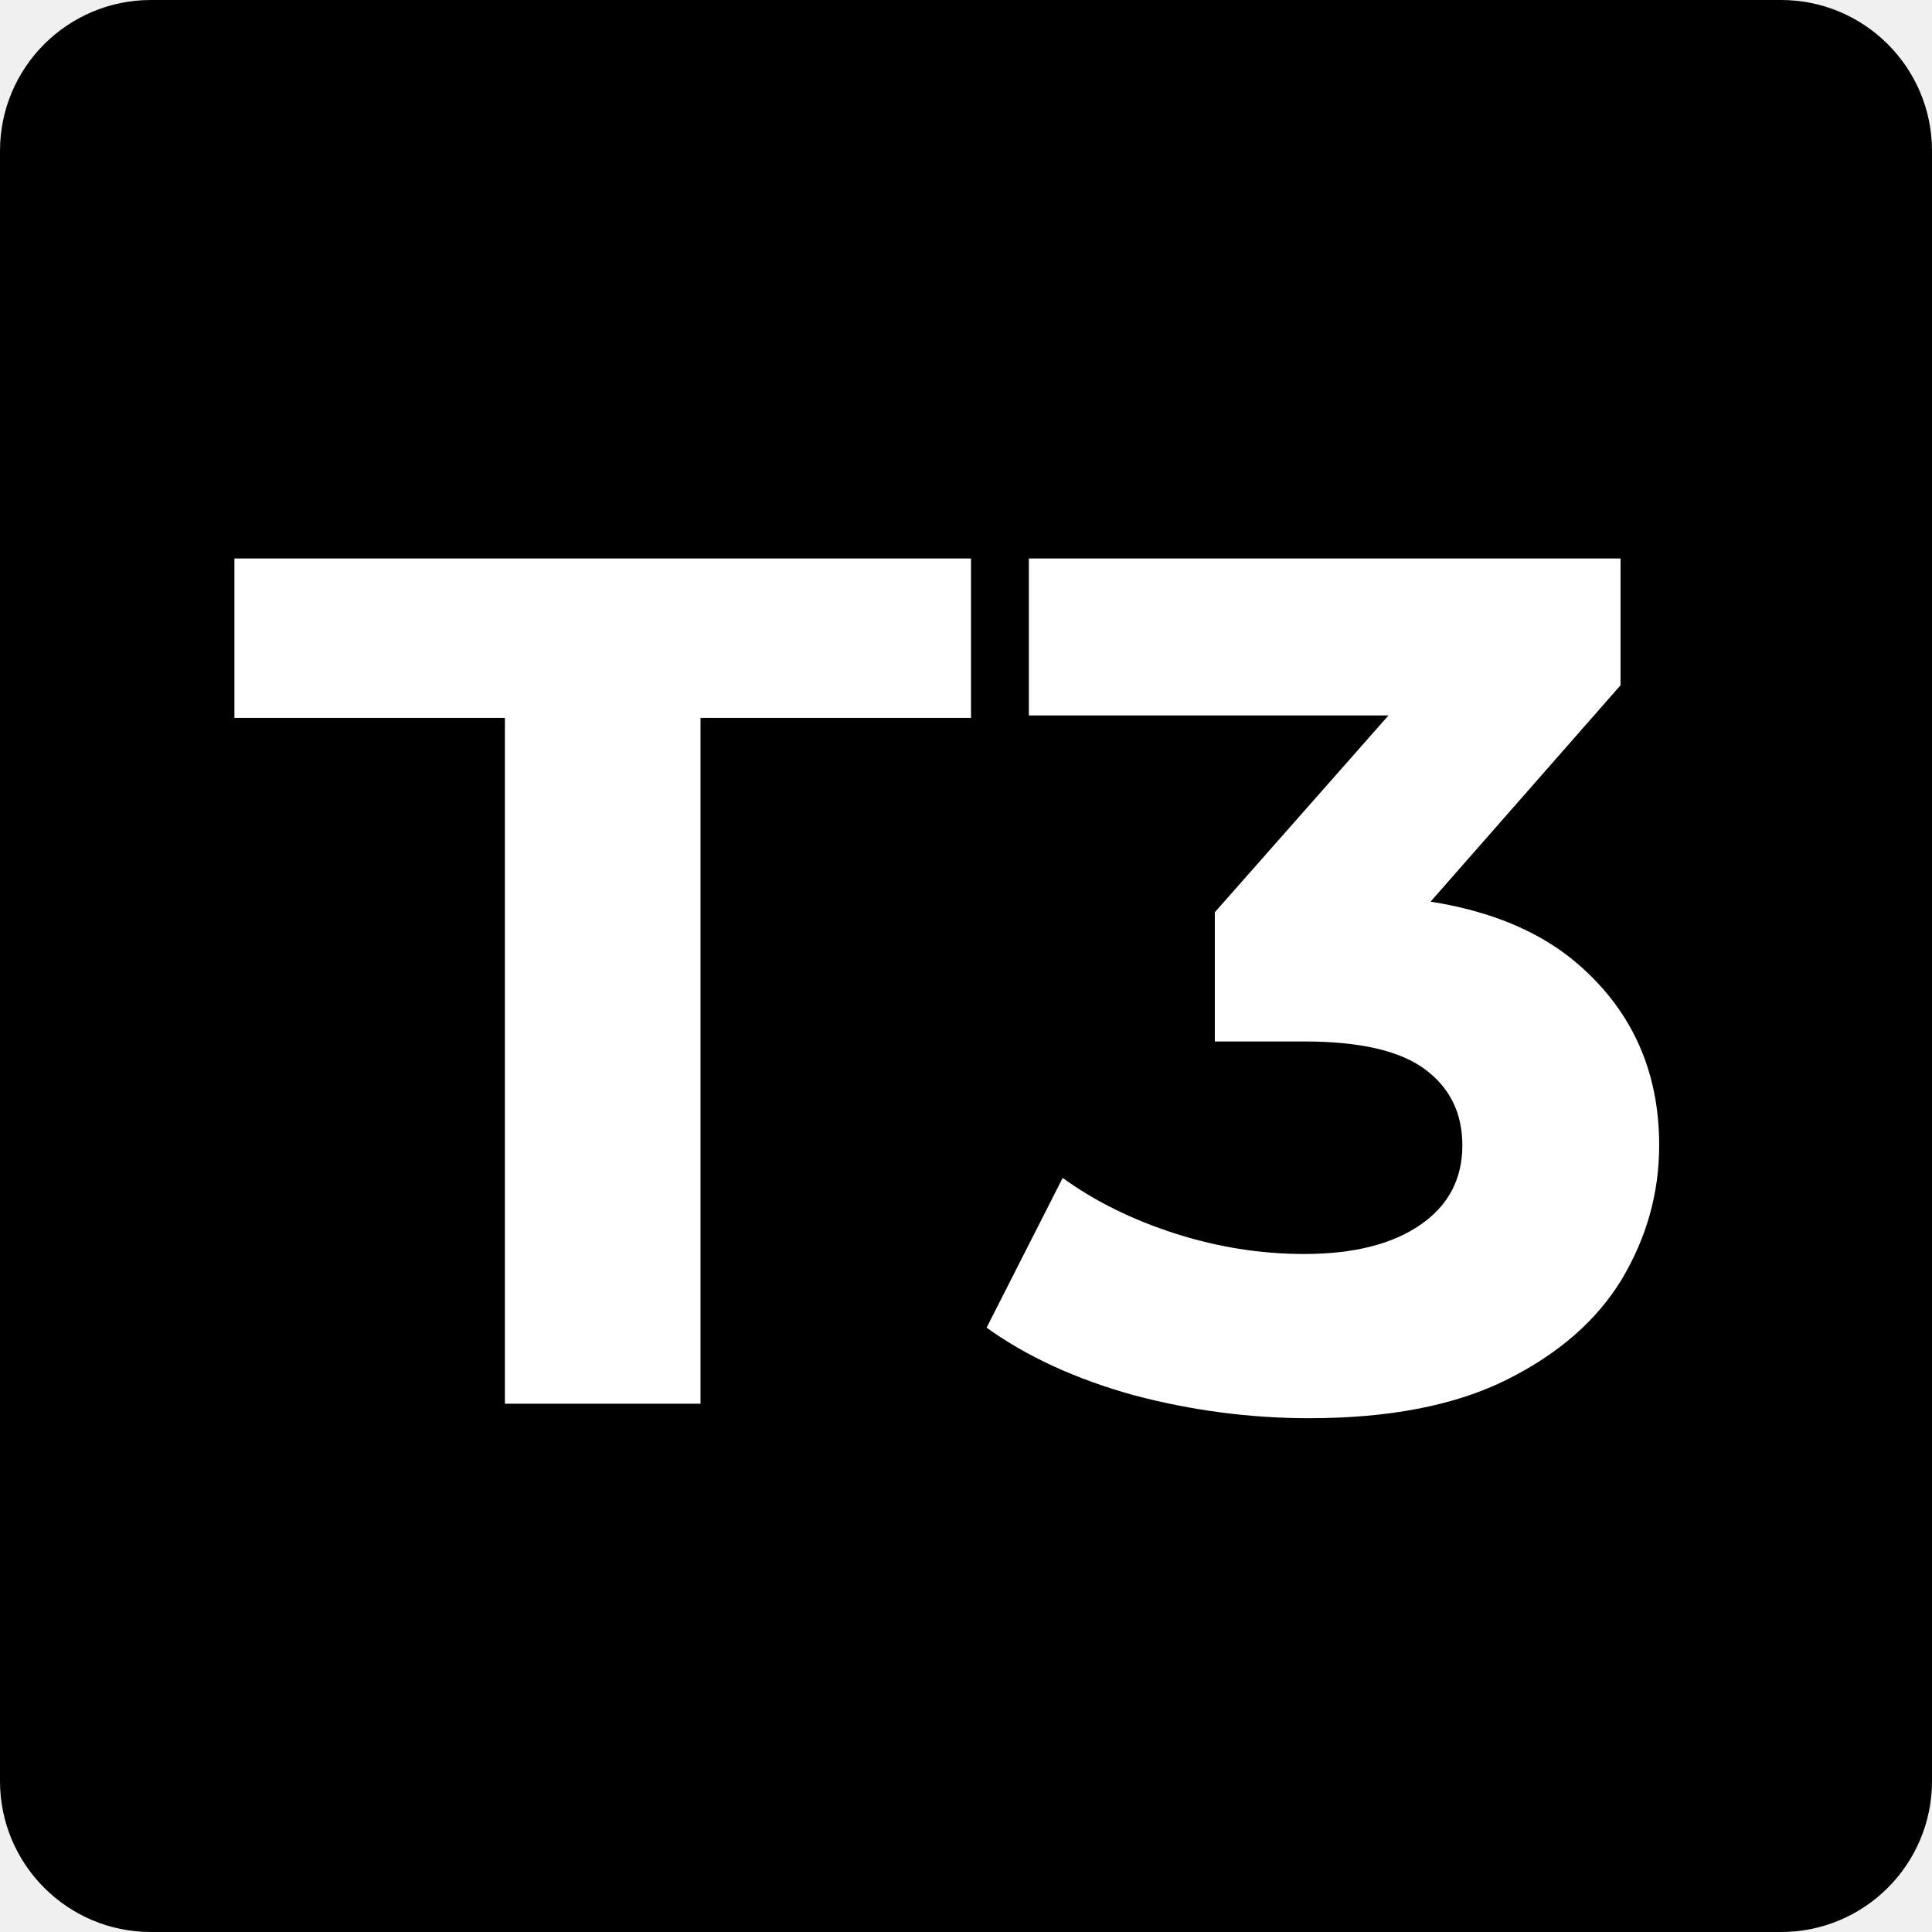
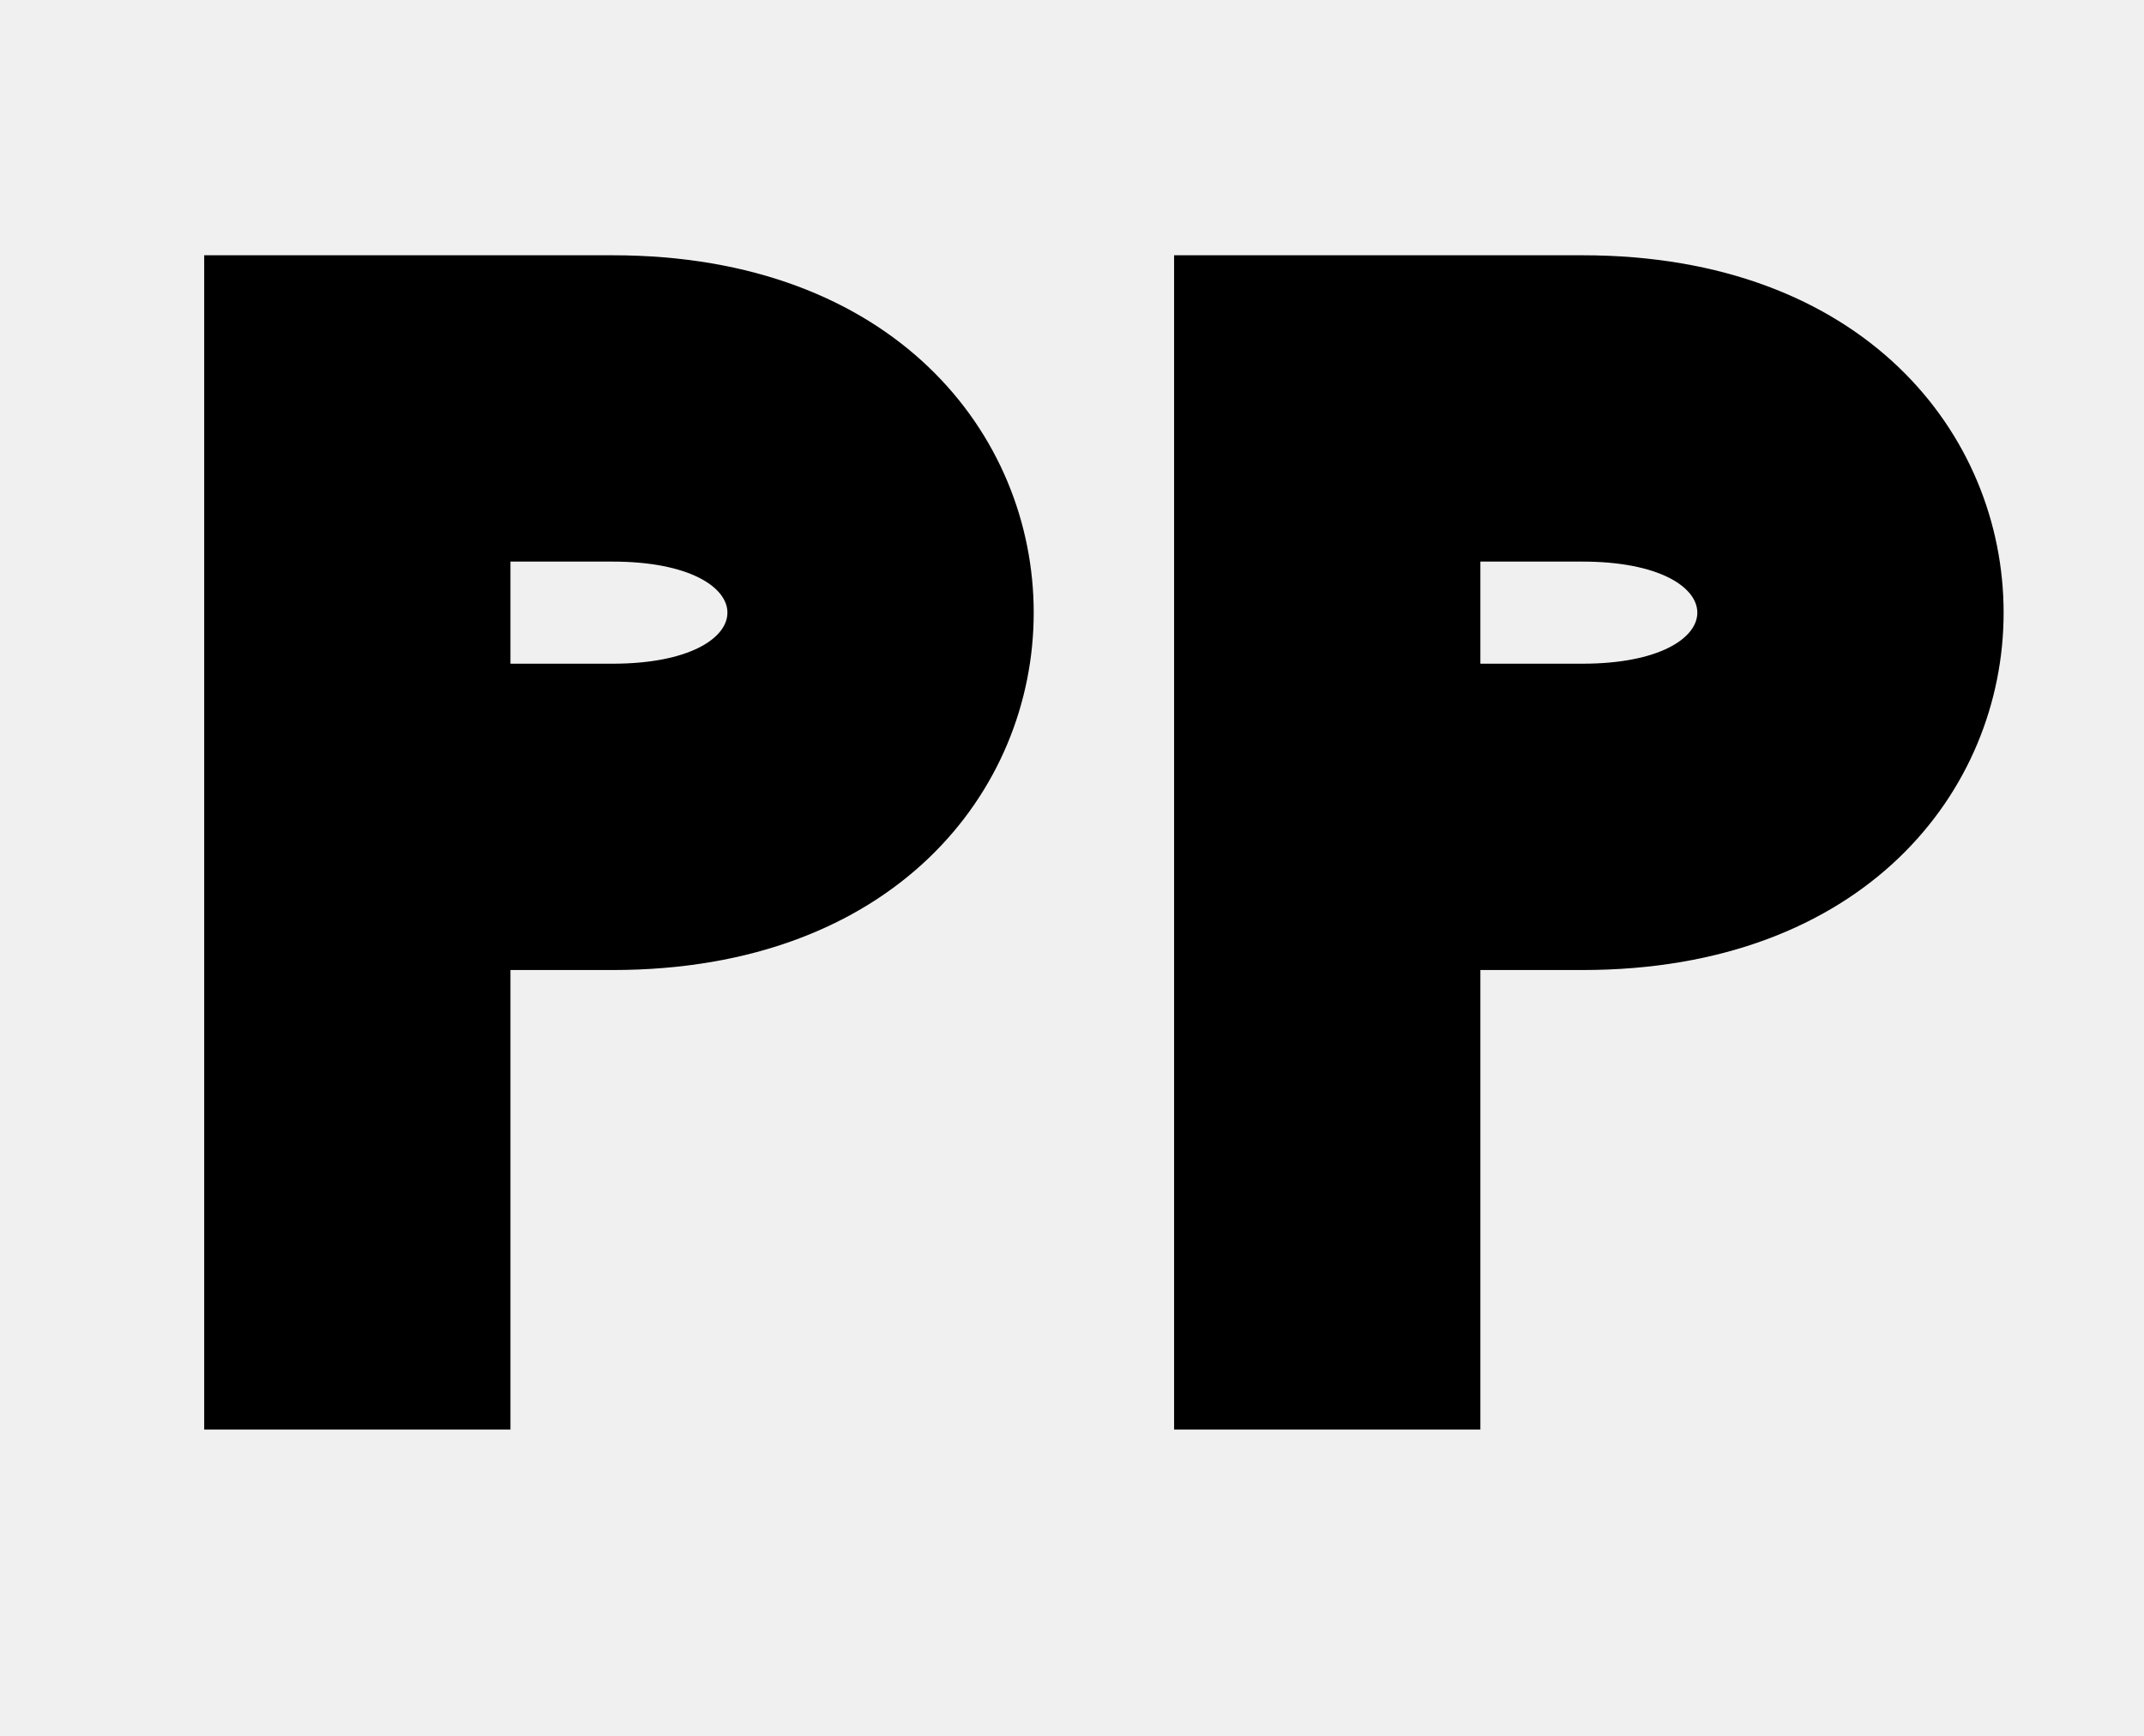
- <svg xmlns="http://www.w3.org/2000/svg" width="128" height="128" viewBox="0 0 128 128" fill="none">
-   <path d="M0 10C0 4.477 4.477 0 10 0H118C123.523 0 128 4.477 128 10V118C128 123.523 123.523 128 118 128H10C4.477 128 0 123.523 0 118V10Z" fill="black" />
-   <path d="M33.451 93V47.56H15.531V37H64.331V47.56H46.411V93H33.451ZM86.725 93.96C82.832 93.96 78.965 93.453 75.125 92.44C71.285 91.373 68.032 89.88 65.365 87.96L70.405 78.04C72.539 79.587 75.019 80.813 77.845 81.72C80.672 82.627 83.525 83.08 86.405 83.08C89.659 83.08 92.219 82.44 94.085 81.16C95.952 79.88 96.885 78.12 96.885 75.88C96.885 73.747 96.059 72.067 94.405 70.84C92.752 69.613 90.085 69 86.405 69H80.485V60.44L96.085 42.76L97.525 47.4H68.165V37H107.365V45.4L91.845 63.08L85.285 59.32H89.045C95.925 59.32 101.125 60.867 104.645 63.96C108.165 67.053 109.925 71.027 109.925 75.88C109.925 79.027 109.099 81.987 107.445 84.76C105.792 87.48 103.259 89.693 99.845 91.4C96.432 93.107 92.059 93.96 86.725 93.96Z" fill="white" />
+ <svg xmlns="http://www.w3.org/2000/svg" viewBox="0 0 42 34">
+   <path fill="currentColor" fill-rule="evenodd" d="M4 28V5H12C23 5 23 19 12 19H10V28ZM10 11V13H12C15 13 15 11 12 11ZM23 28V5H31C42 5 42 19 31 19H29V28ZM29 11V13H31C34 13 34 11 31 11Z" />
</svg>
